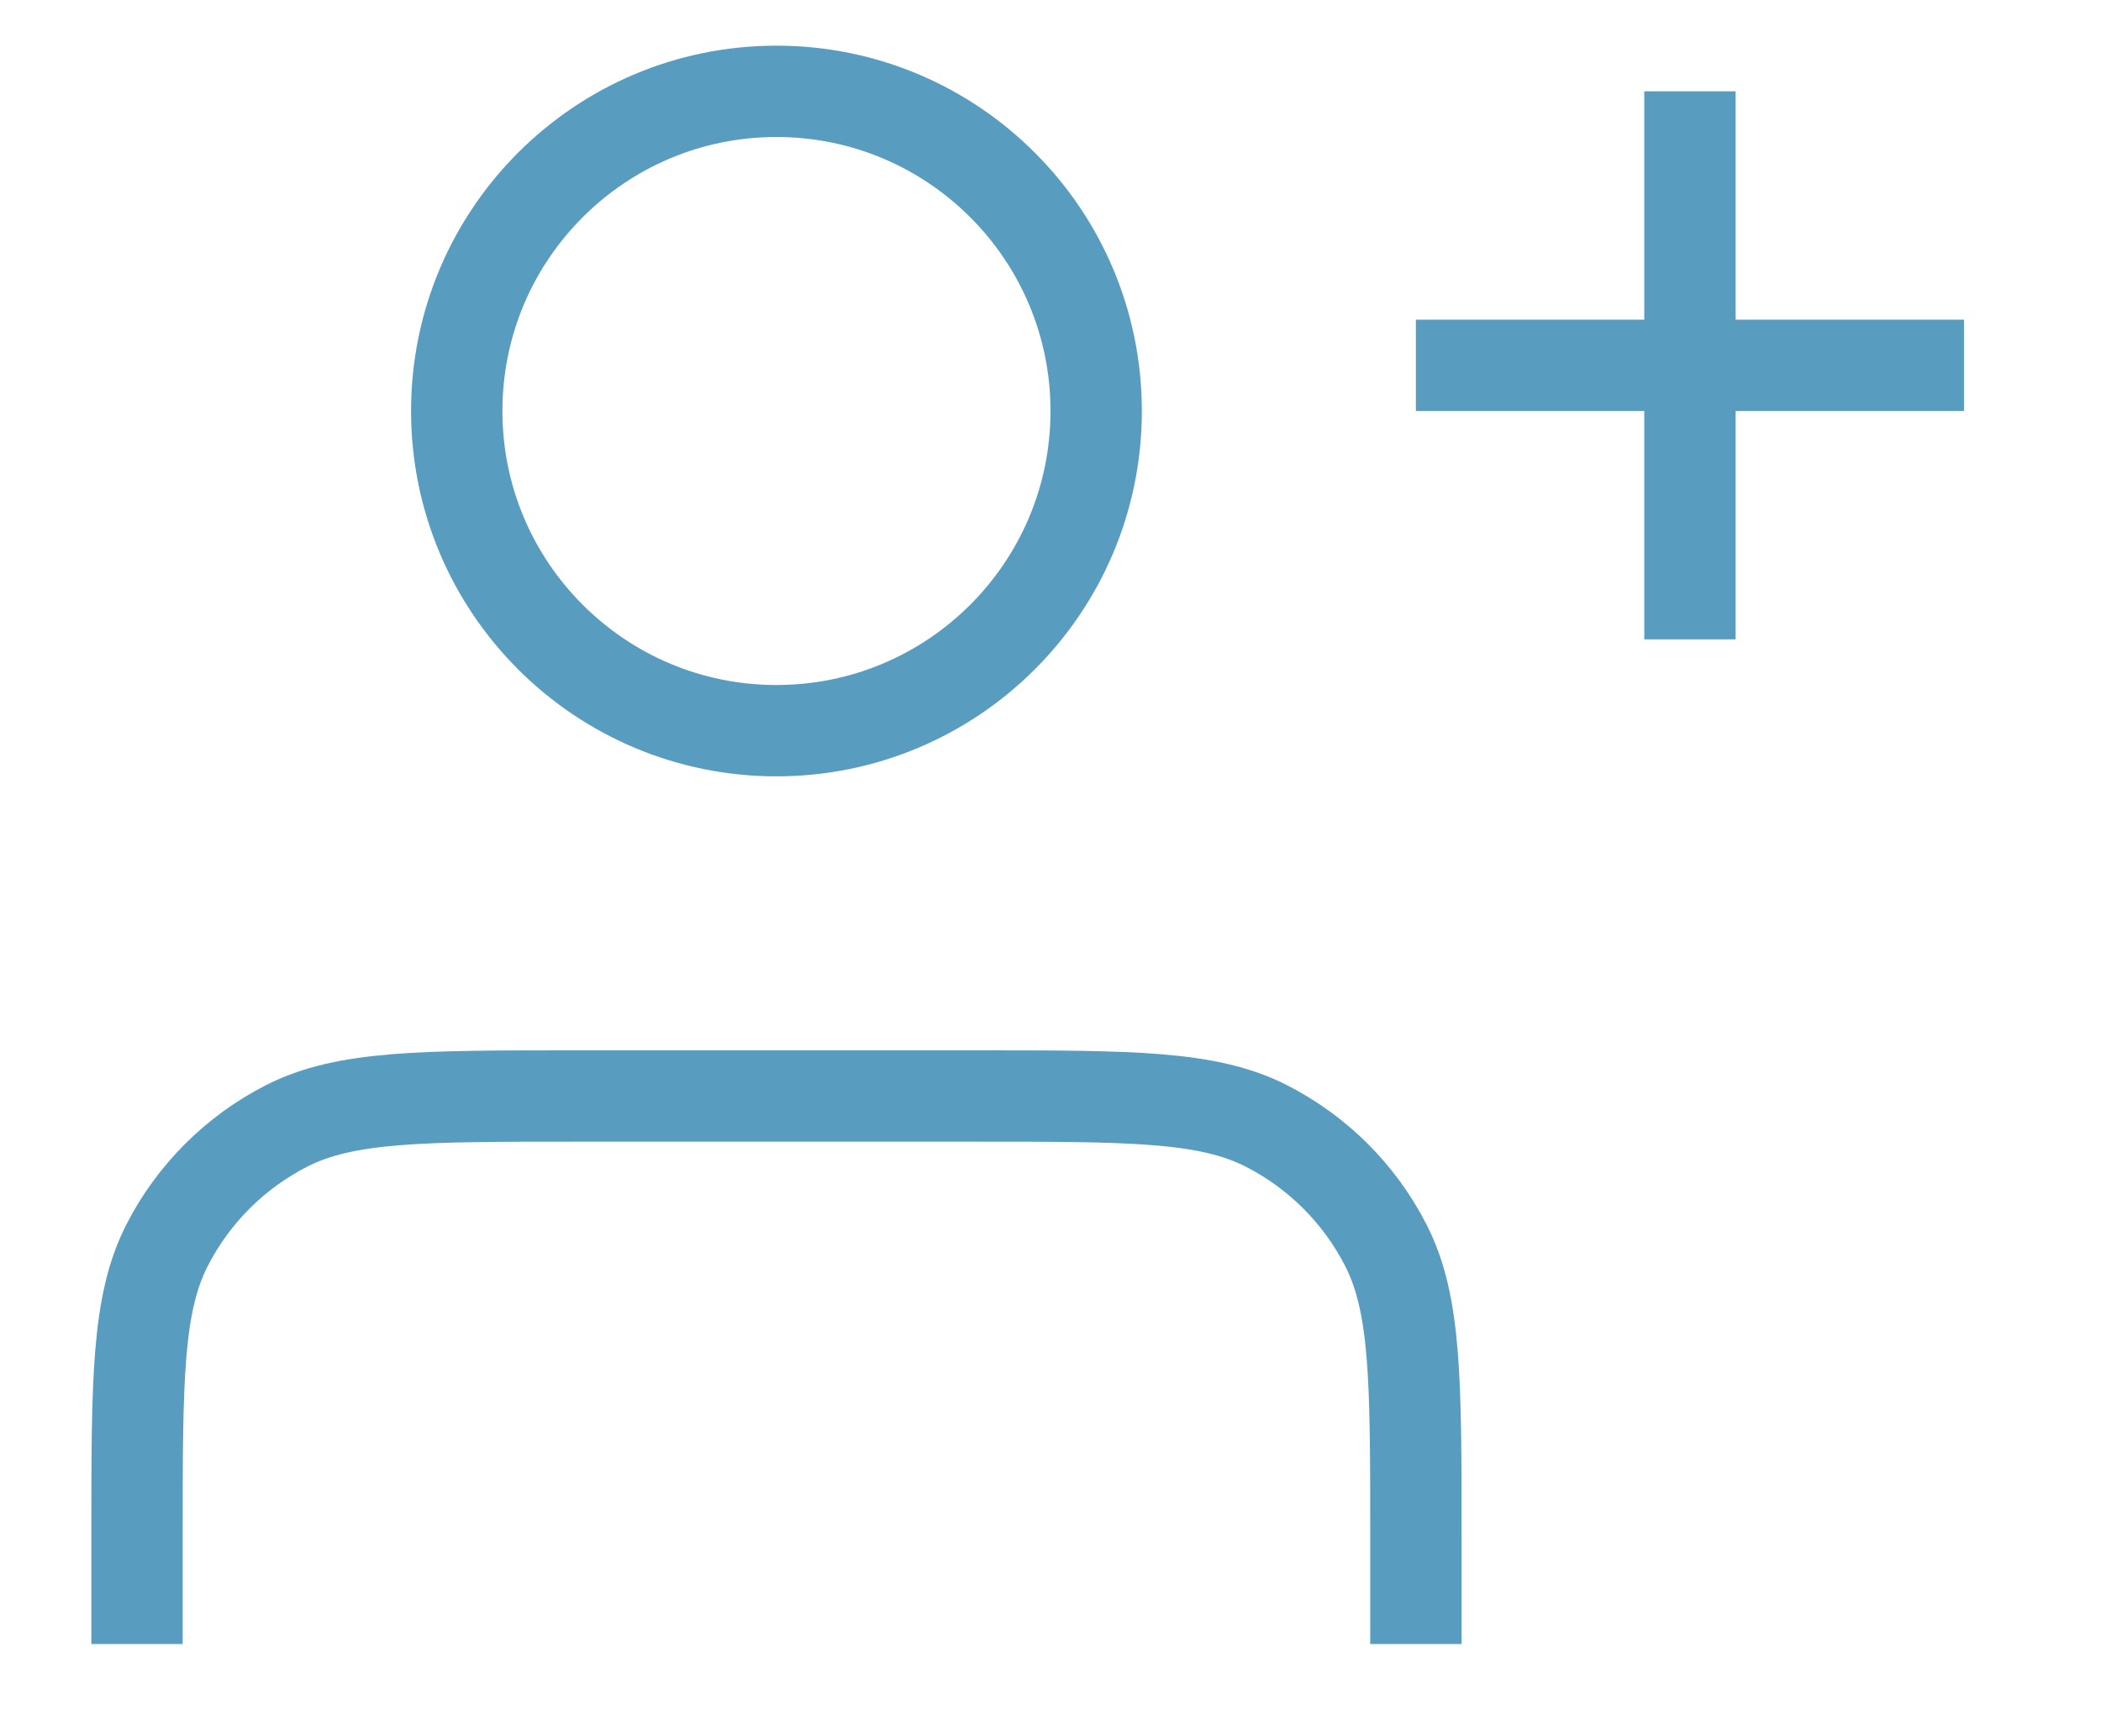
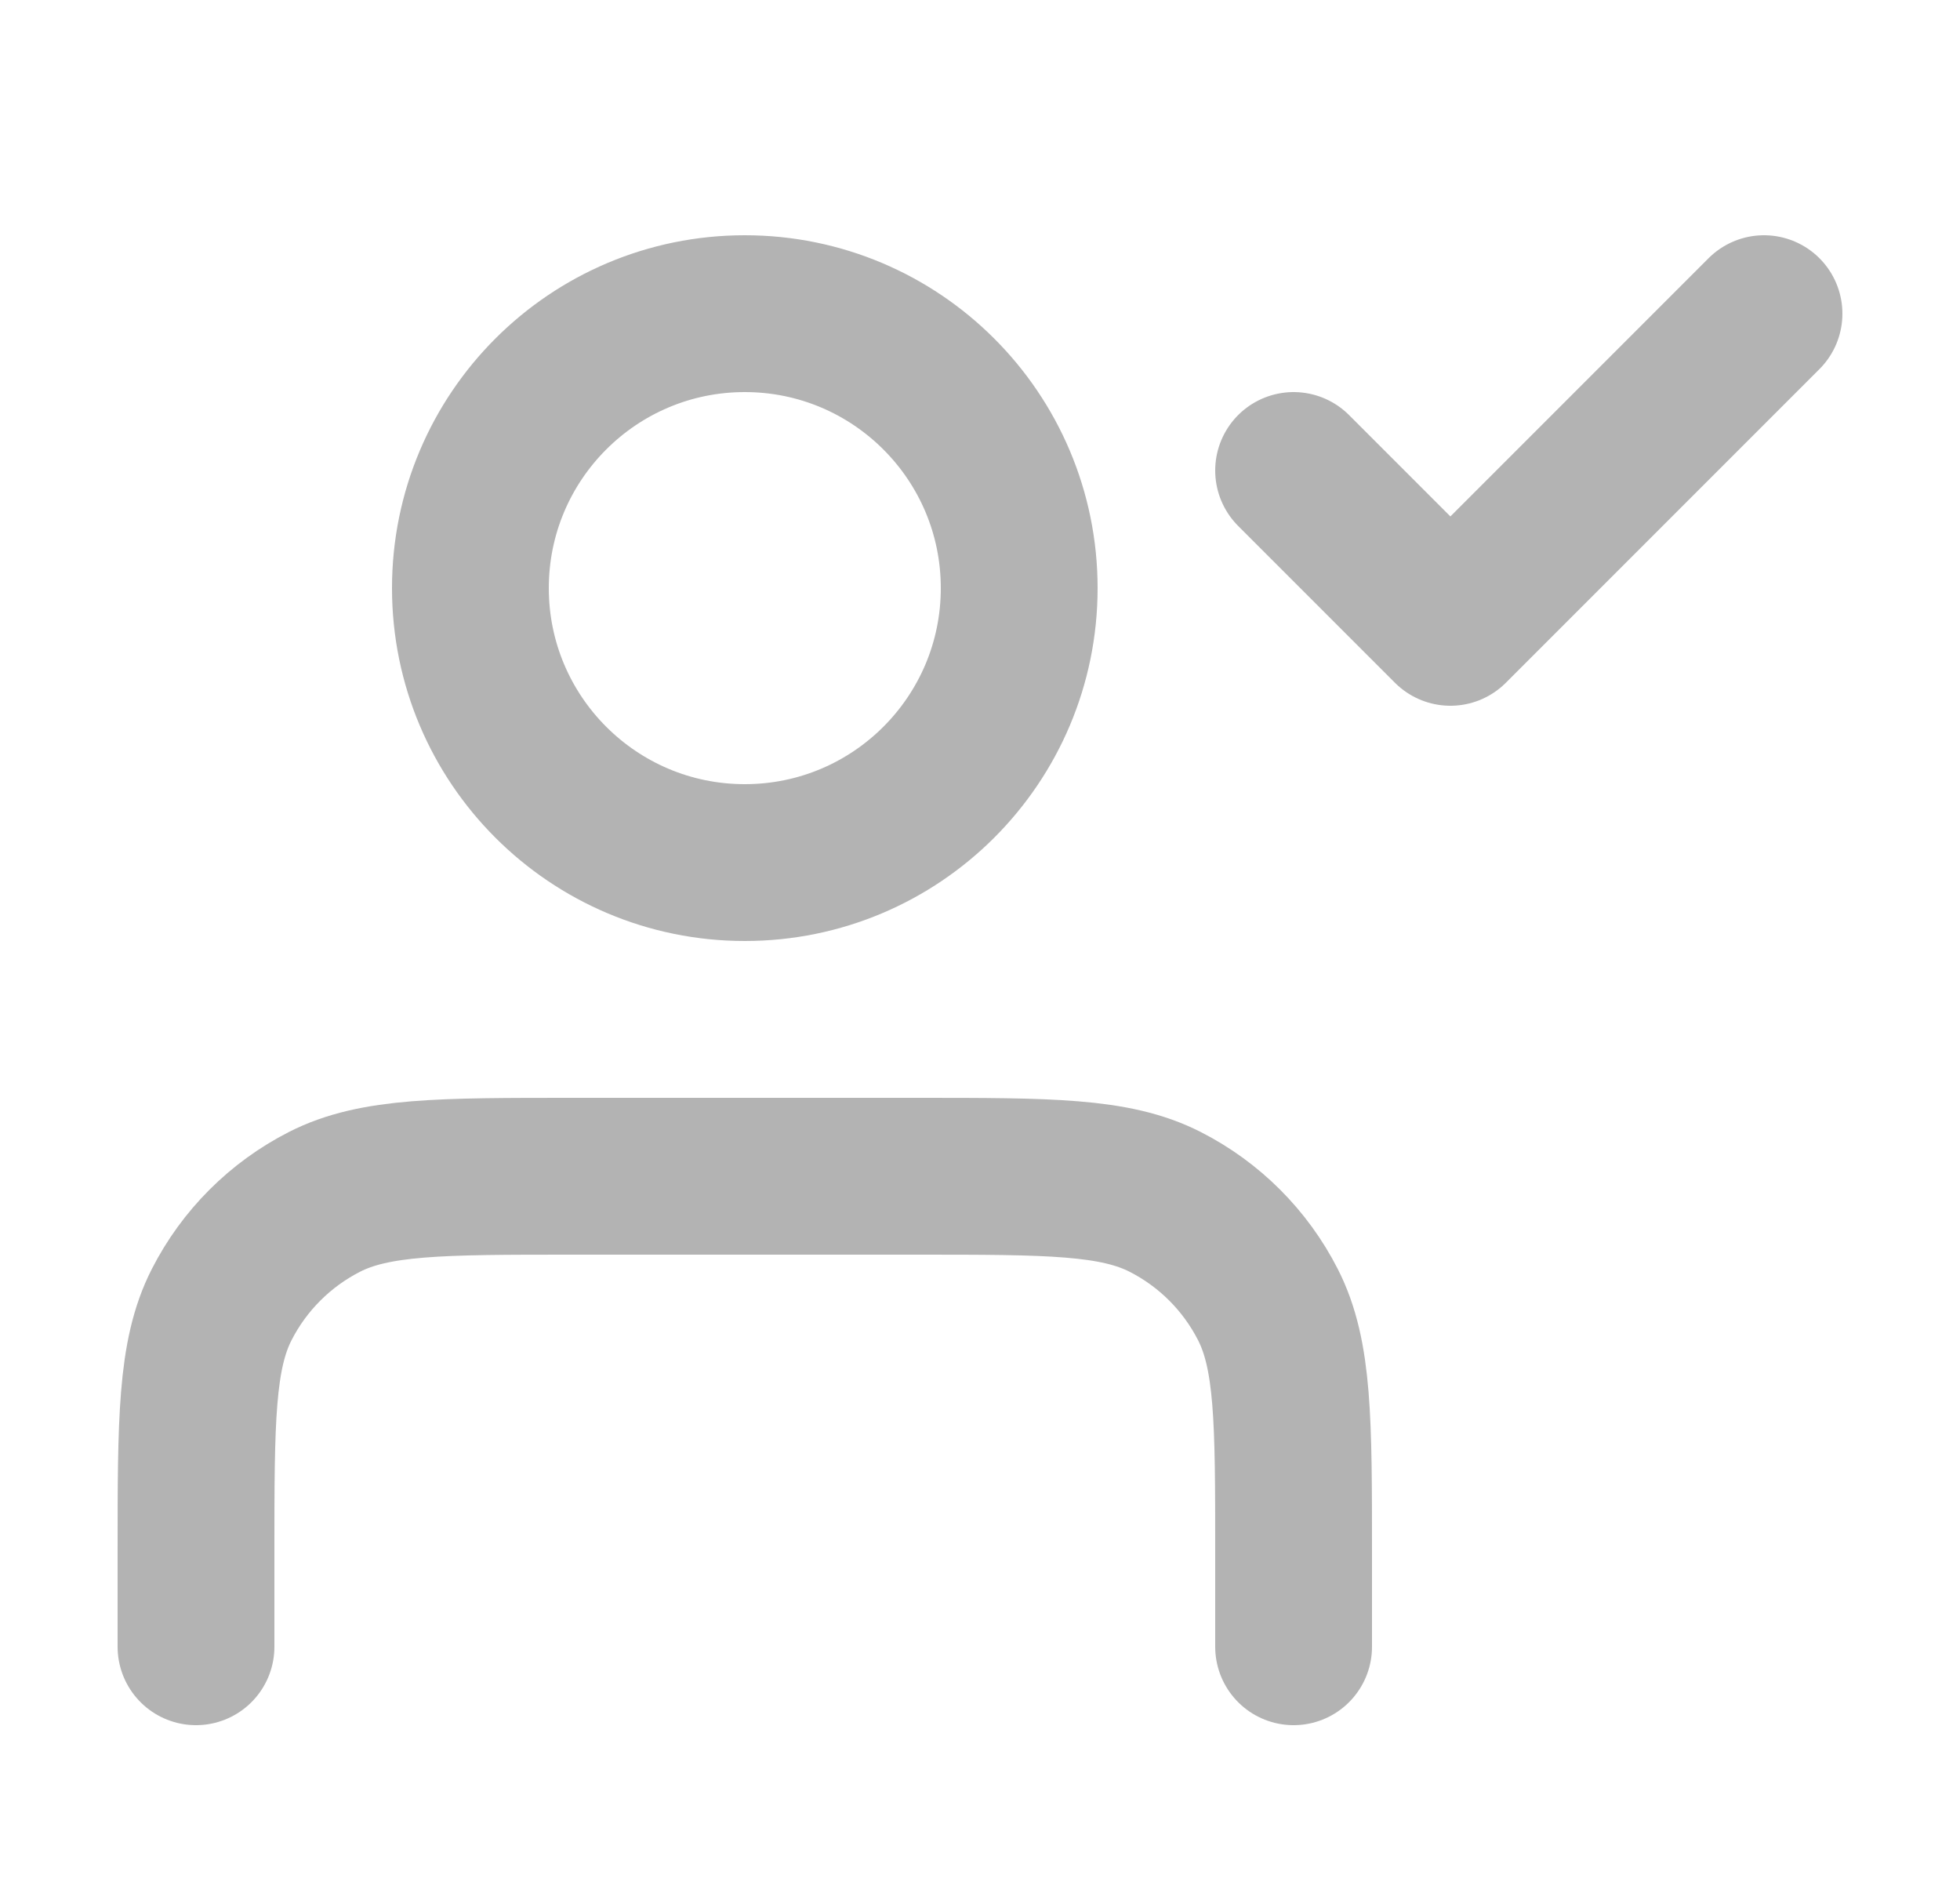
- <svg xmlns="http://www.w3.org/2000/svg" width="23" height="19" viewBox="0 0 23 19" fill="none">
-   <path d="M18.5 7V1M15.5 4H21.5M15.5 18V16.8C15.5 15.12 15.5 14.28 15.173 13.638C14.885 13.073 14.427 12.615 13.862 12.327C13.22 12 12.38 12 10.7 12H6.3C4.62 12 3.78 12 3.138 12.327C2.574 12.615 2.115 13.073 1.827 13.638C1.5 14.28 1.5 15.12 1.5 16.8V18M12 4.5C12 6.433 10.433 8 8.5 8C6.567 8 5 6.433 5 4.5C5 2.567 6.567 1 8.5 1C10.433 1 12 2.567 12 4.5Z" stroke="#589DC0" strokeWidth="2" strokeLinecap="round" strokeLinejoin="round" />
+ <svg xmlns="http://www.w3.org/2000/svg" width="25" height="24" viewBox="0 0 25 24" fill="none">
+   <path d="M16.5 21V19.8C16.5 18.12 16.5 17.28 16.173 16.638C15.885 16.073 15.427 15.615 14.862 15.327C14.22 15 13.38 15 11.7 15H7.3C5.62 15 4.78 15 4.138 15.327C3.574 15.615 3.115 16.073 2.827 16.638C2.5 17.28 2.5 18.12 2.5 19.8V21M16.5 6L18.5 8L22.5 4M13 7.5C13 9.433 11.433 11 9.5 11C7.567 11 6 9.433 6 7.5C6 5.567 7.567 4 9.5 4C11.433 4 13 5.567 13 7.5Z" stroke="#B3B3B3" stroke-width="2" stroke-linecap="round" stroke-linejoin="round" />
</svg>
